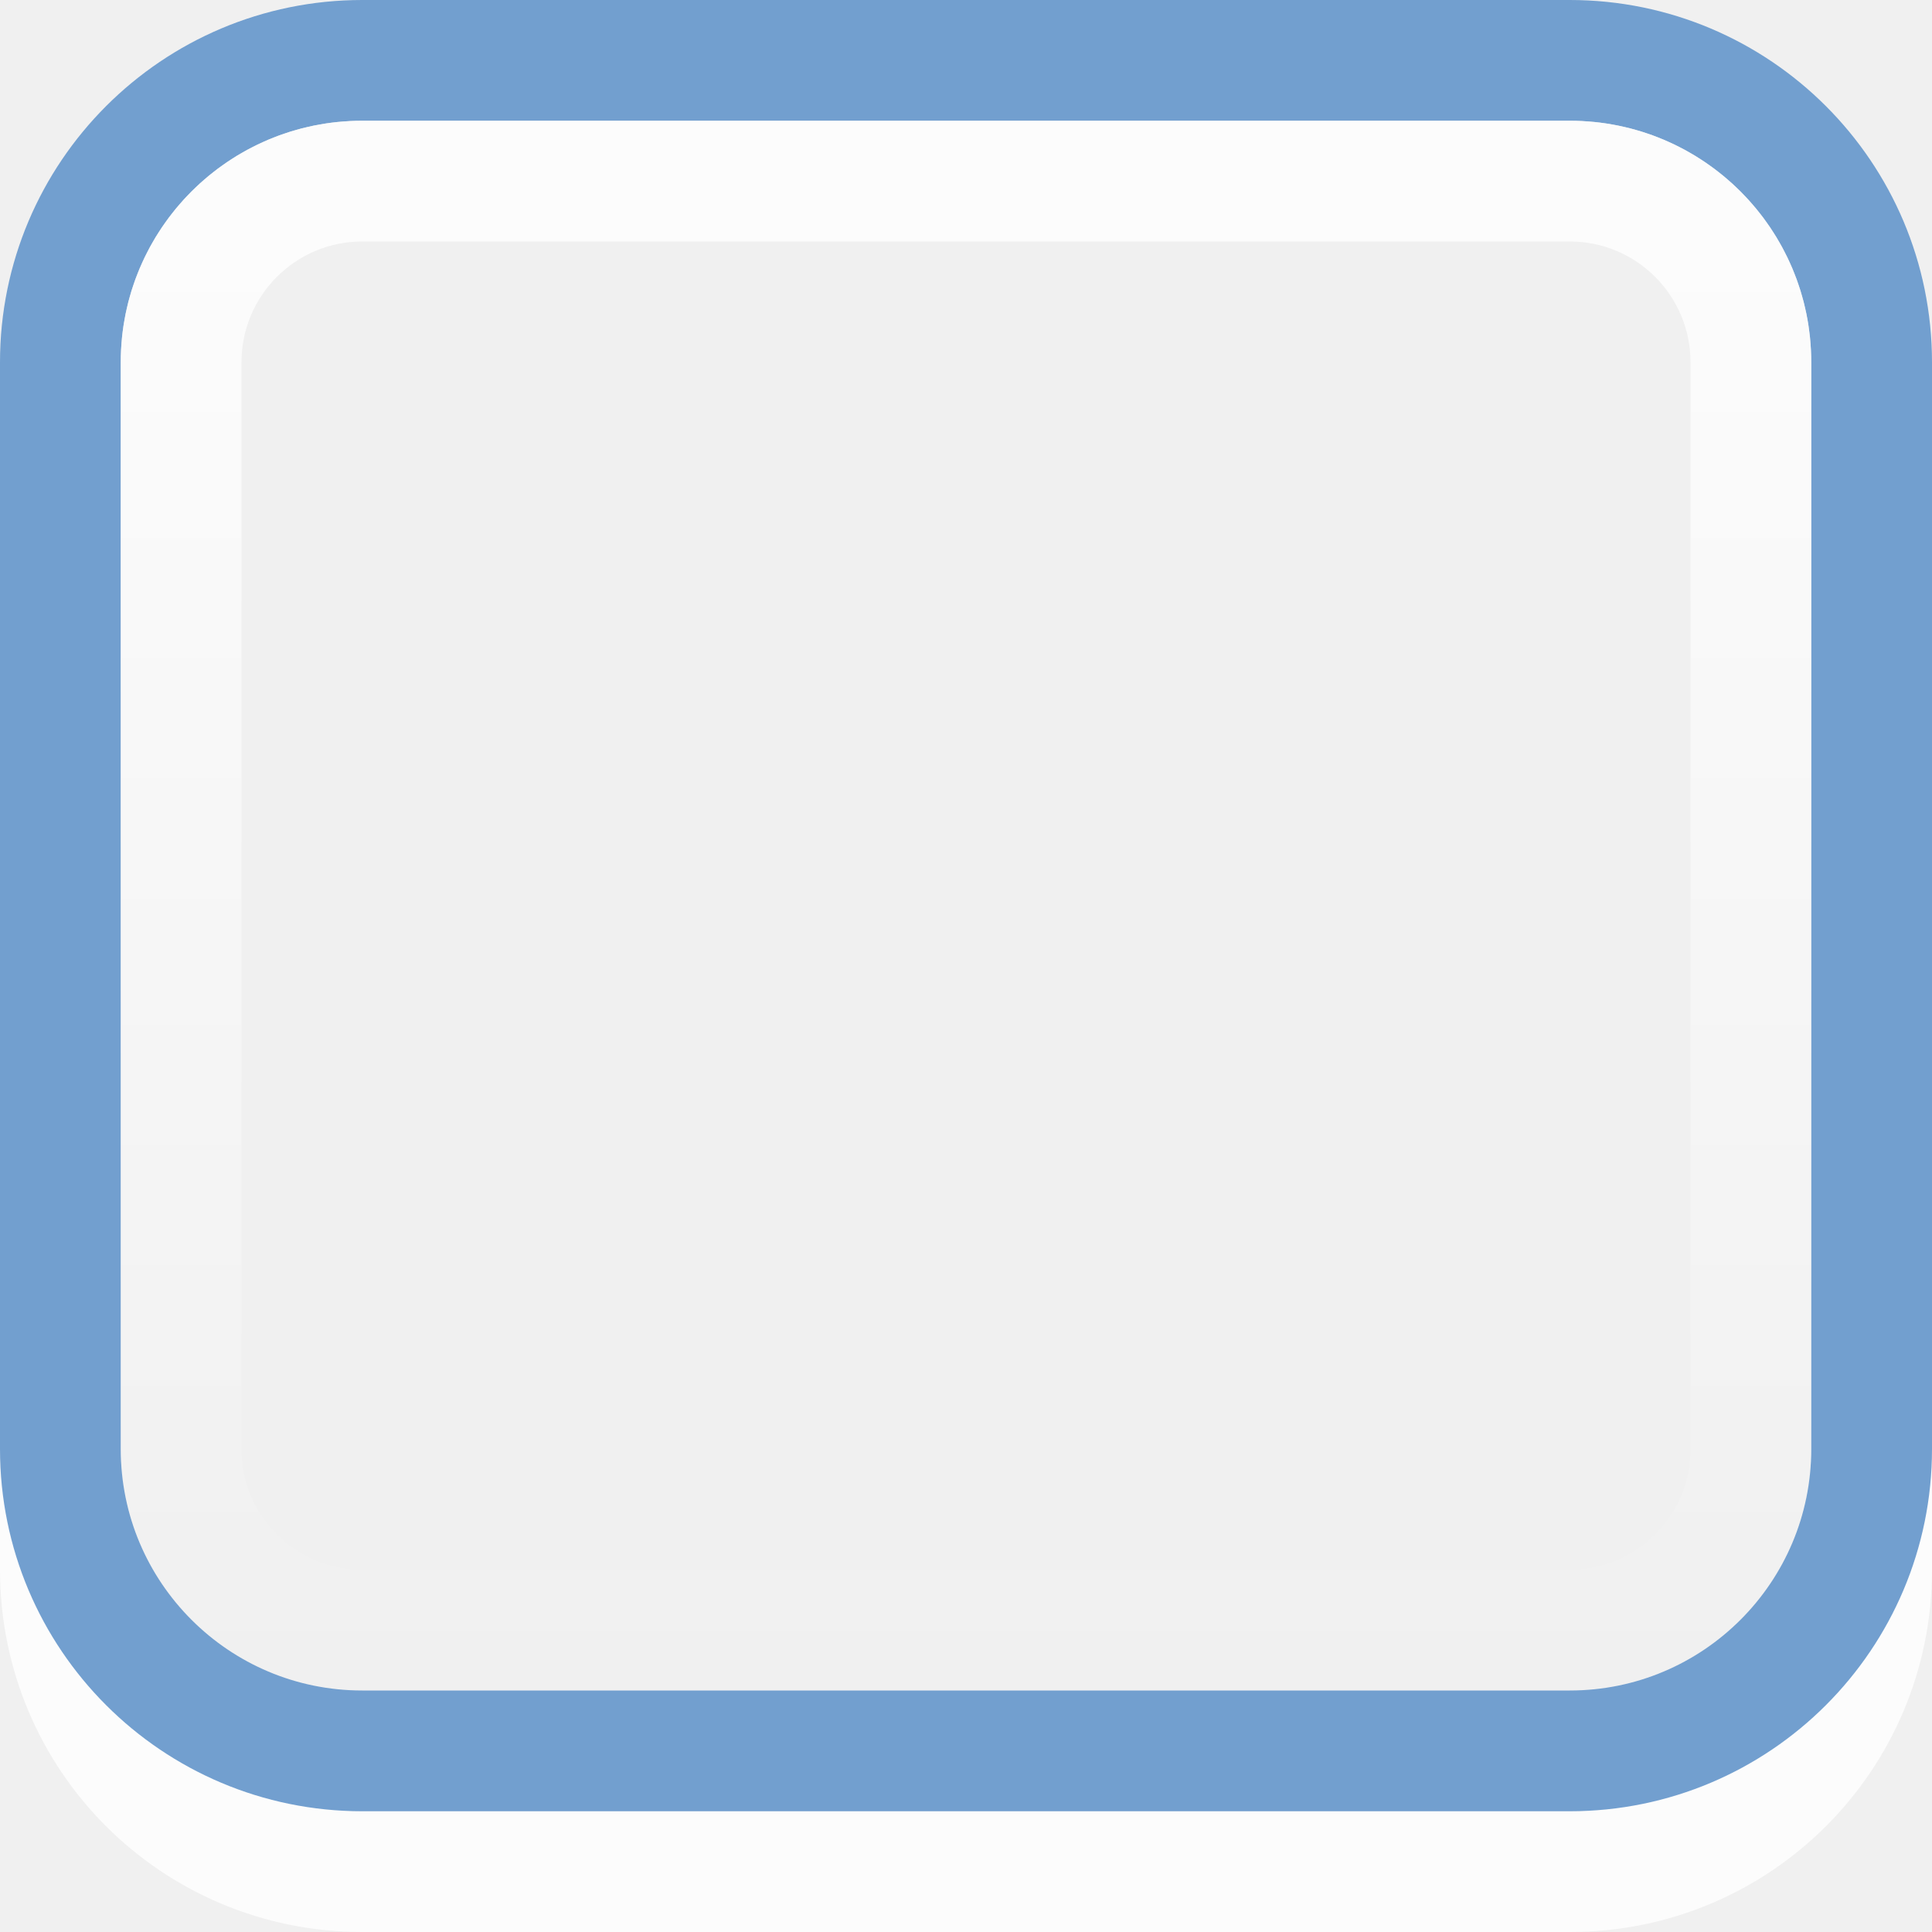
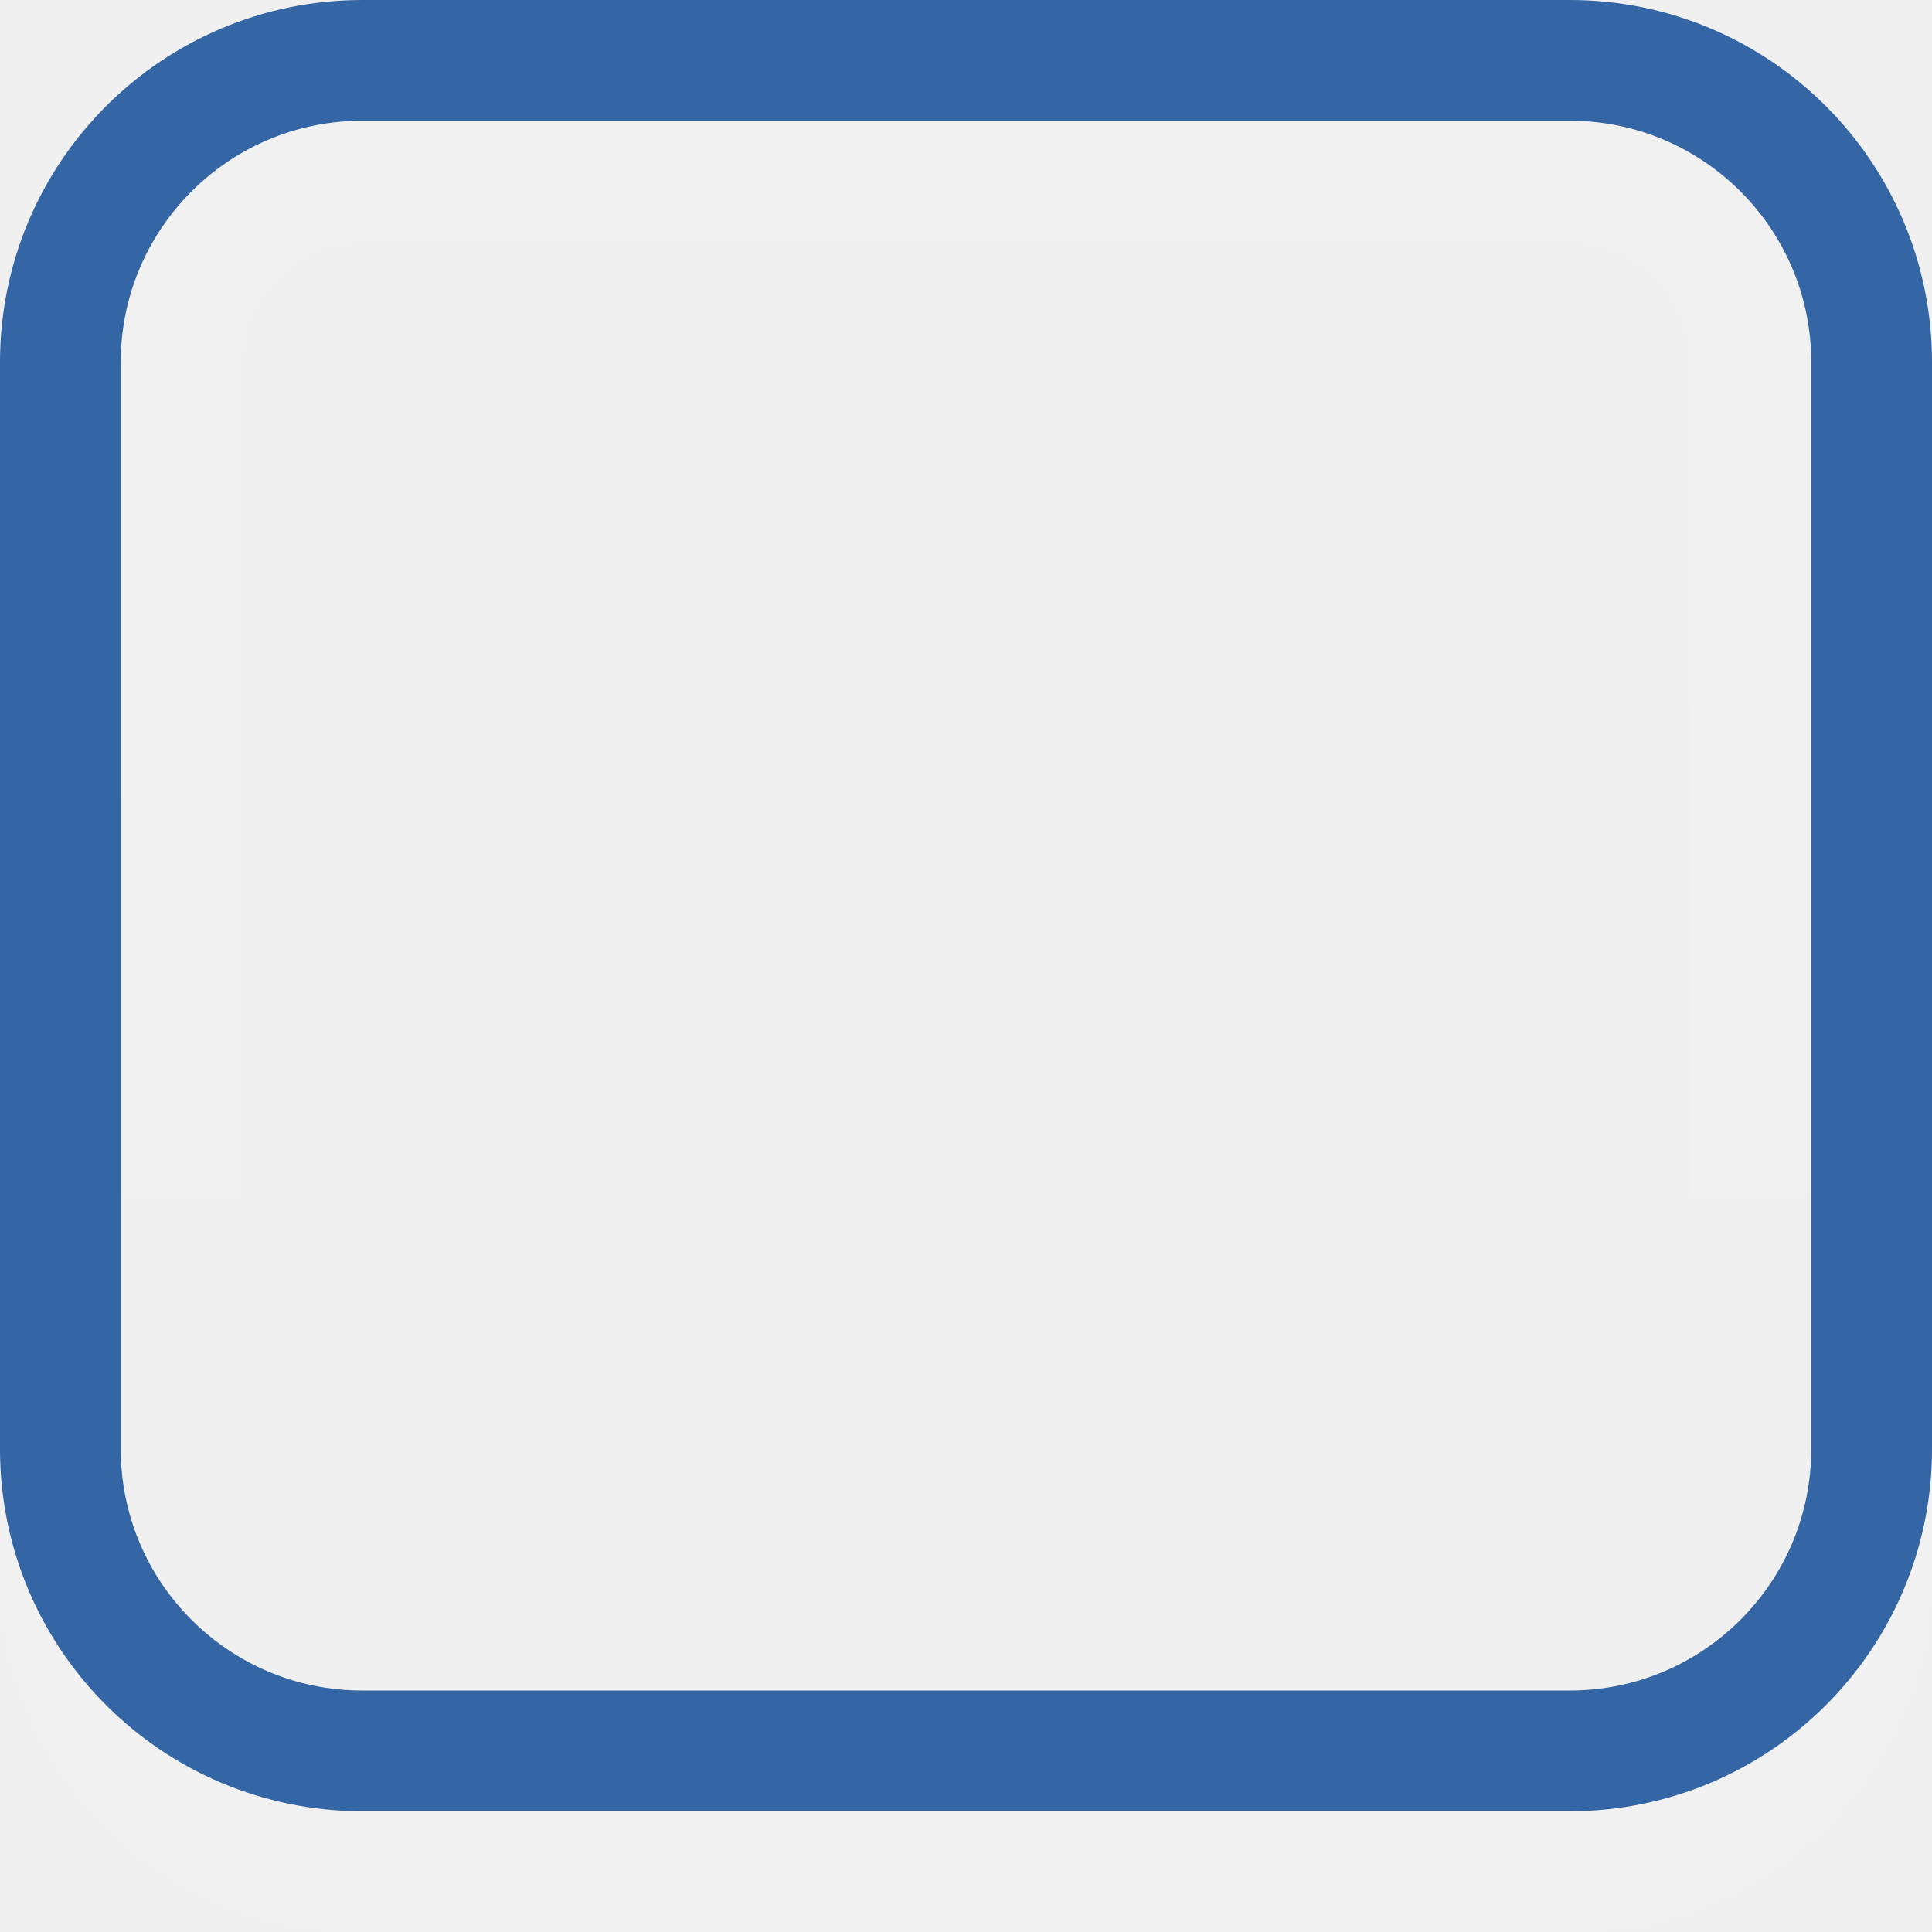
<svg xmlns="http://www.w3.org/2000/svg" xmlns:xlink="http://www.w3.org/1999/xlink" width="16px" height="16px" id="svg33222" version="1.1">
  <defs id="defs33224">
    <linearGradient id="linearGradient3837">
      <stop style="stop-color:#ffffff;stop-opacity:1;" offset="0" id="stop3839" />
      <stop style="stop-color:#ffffff;stop-opacity:0;" offset="1" id="stop3841" />
    </linearGradient>
    <linearGradient xlink:href="#linearGradient3837" id="linearGradient3843" x1="8" y1="1.925" x2="8" y2="14.003" gradientUnits="userSpaceOnUse" />
  </defs>
  <g id="layer1">
-     <path style="color:#000000;fill:none;stroke:#ffffff;stroke-width:1;stroke-miterlimit:4;stroke-opacity:1;marker:none;visibility:visible;display:inline;overflow:visible;enable-background:accumulate;opacity:0.8" d="m 15.5,4 0,9 c 0,1.385 -1.115,2.5 -2.5,2.5 l -10,0 c -1.385,0 -2.5,-1.115 -2.5,-2.5 L 0.5,4" id="rect17861-5" />
-     <rect ry="2.5" rx="2.5" y="0.5" x="0.5" height="14" width="15" id="rect17861" style="color:#000000;fill:none;stroke:#729fcf;stroke-width:1;stroke-miterlimit:4;stroke-opacity:1;stroke-dasharray:none;marker:none;visibility:visible;display:inline;overflow:visible;enable-background:accumulate" />
-     <rect ry="1.5" rx="1.5" y="1.5" x="1.5" height="12" width="13" id="rect17861-6" style="color:#000000;fill:none;stroke:url(#linearGradient3843);stroke-width:1;stroke-miterlimit:4;stroke-opacity:1;stroke-dasharray:none;marker:none;visibility:visible;display:inline;overflow:visible;enable-background:accumulate;opacity:0.8" />
+     <path style="color:#000000;fill:none;stroke:#ffffff;stroke-width:1;stroke-miterlimit:4;stroke-opacity:1;marker:none;visibility:visible;display:inline;overflow:visible;enable-background:accumulate;opacity:0.1" d="m 15.5,4 0,9 c 0,1.385 -1.115,2.5 -2.5,2.5 l -10,0 c -1.385,0 -2.5,-1.115 -2.5,-2.5 L 0.5,4" id="rect17861-5" />
+     <rect ry="2.5" rx="2.5" y="0.5" x="0.5" height="14" width="15" id="rect17861" style="color:#000000;fill:none;stroke:#3465a4;stroke-width:1;stroke-miterlimit:4;stroke-opacity:1;stroke-dasharray:none;marker:none;visibility:visible;display:inline;overflow:visible;enable-background:accumulate" />
+     <rect ry="1.5" rx="1.5" y="1.5" x="1.5" height="12" width="13" id="rect17861-6" style="color:#000000;fill:none;stroke:url(#linearGradient3843);stroke-width:1;stroke-miterlimit:4;stroke-opacity:1;stroke-dasharray:none;marker:none;visibility:visible;display:inline;overflow:visible;enable-background:accumulate;opacity:0.1" />
  </g>
</svg>
